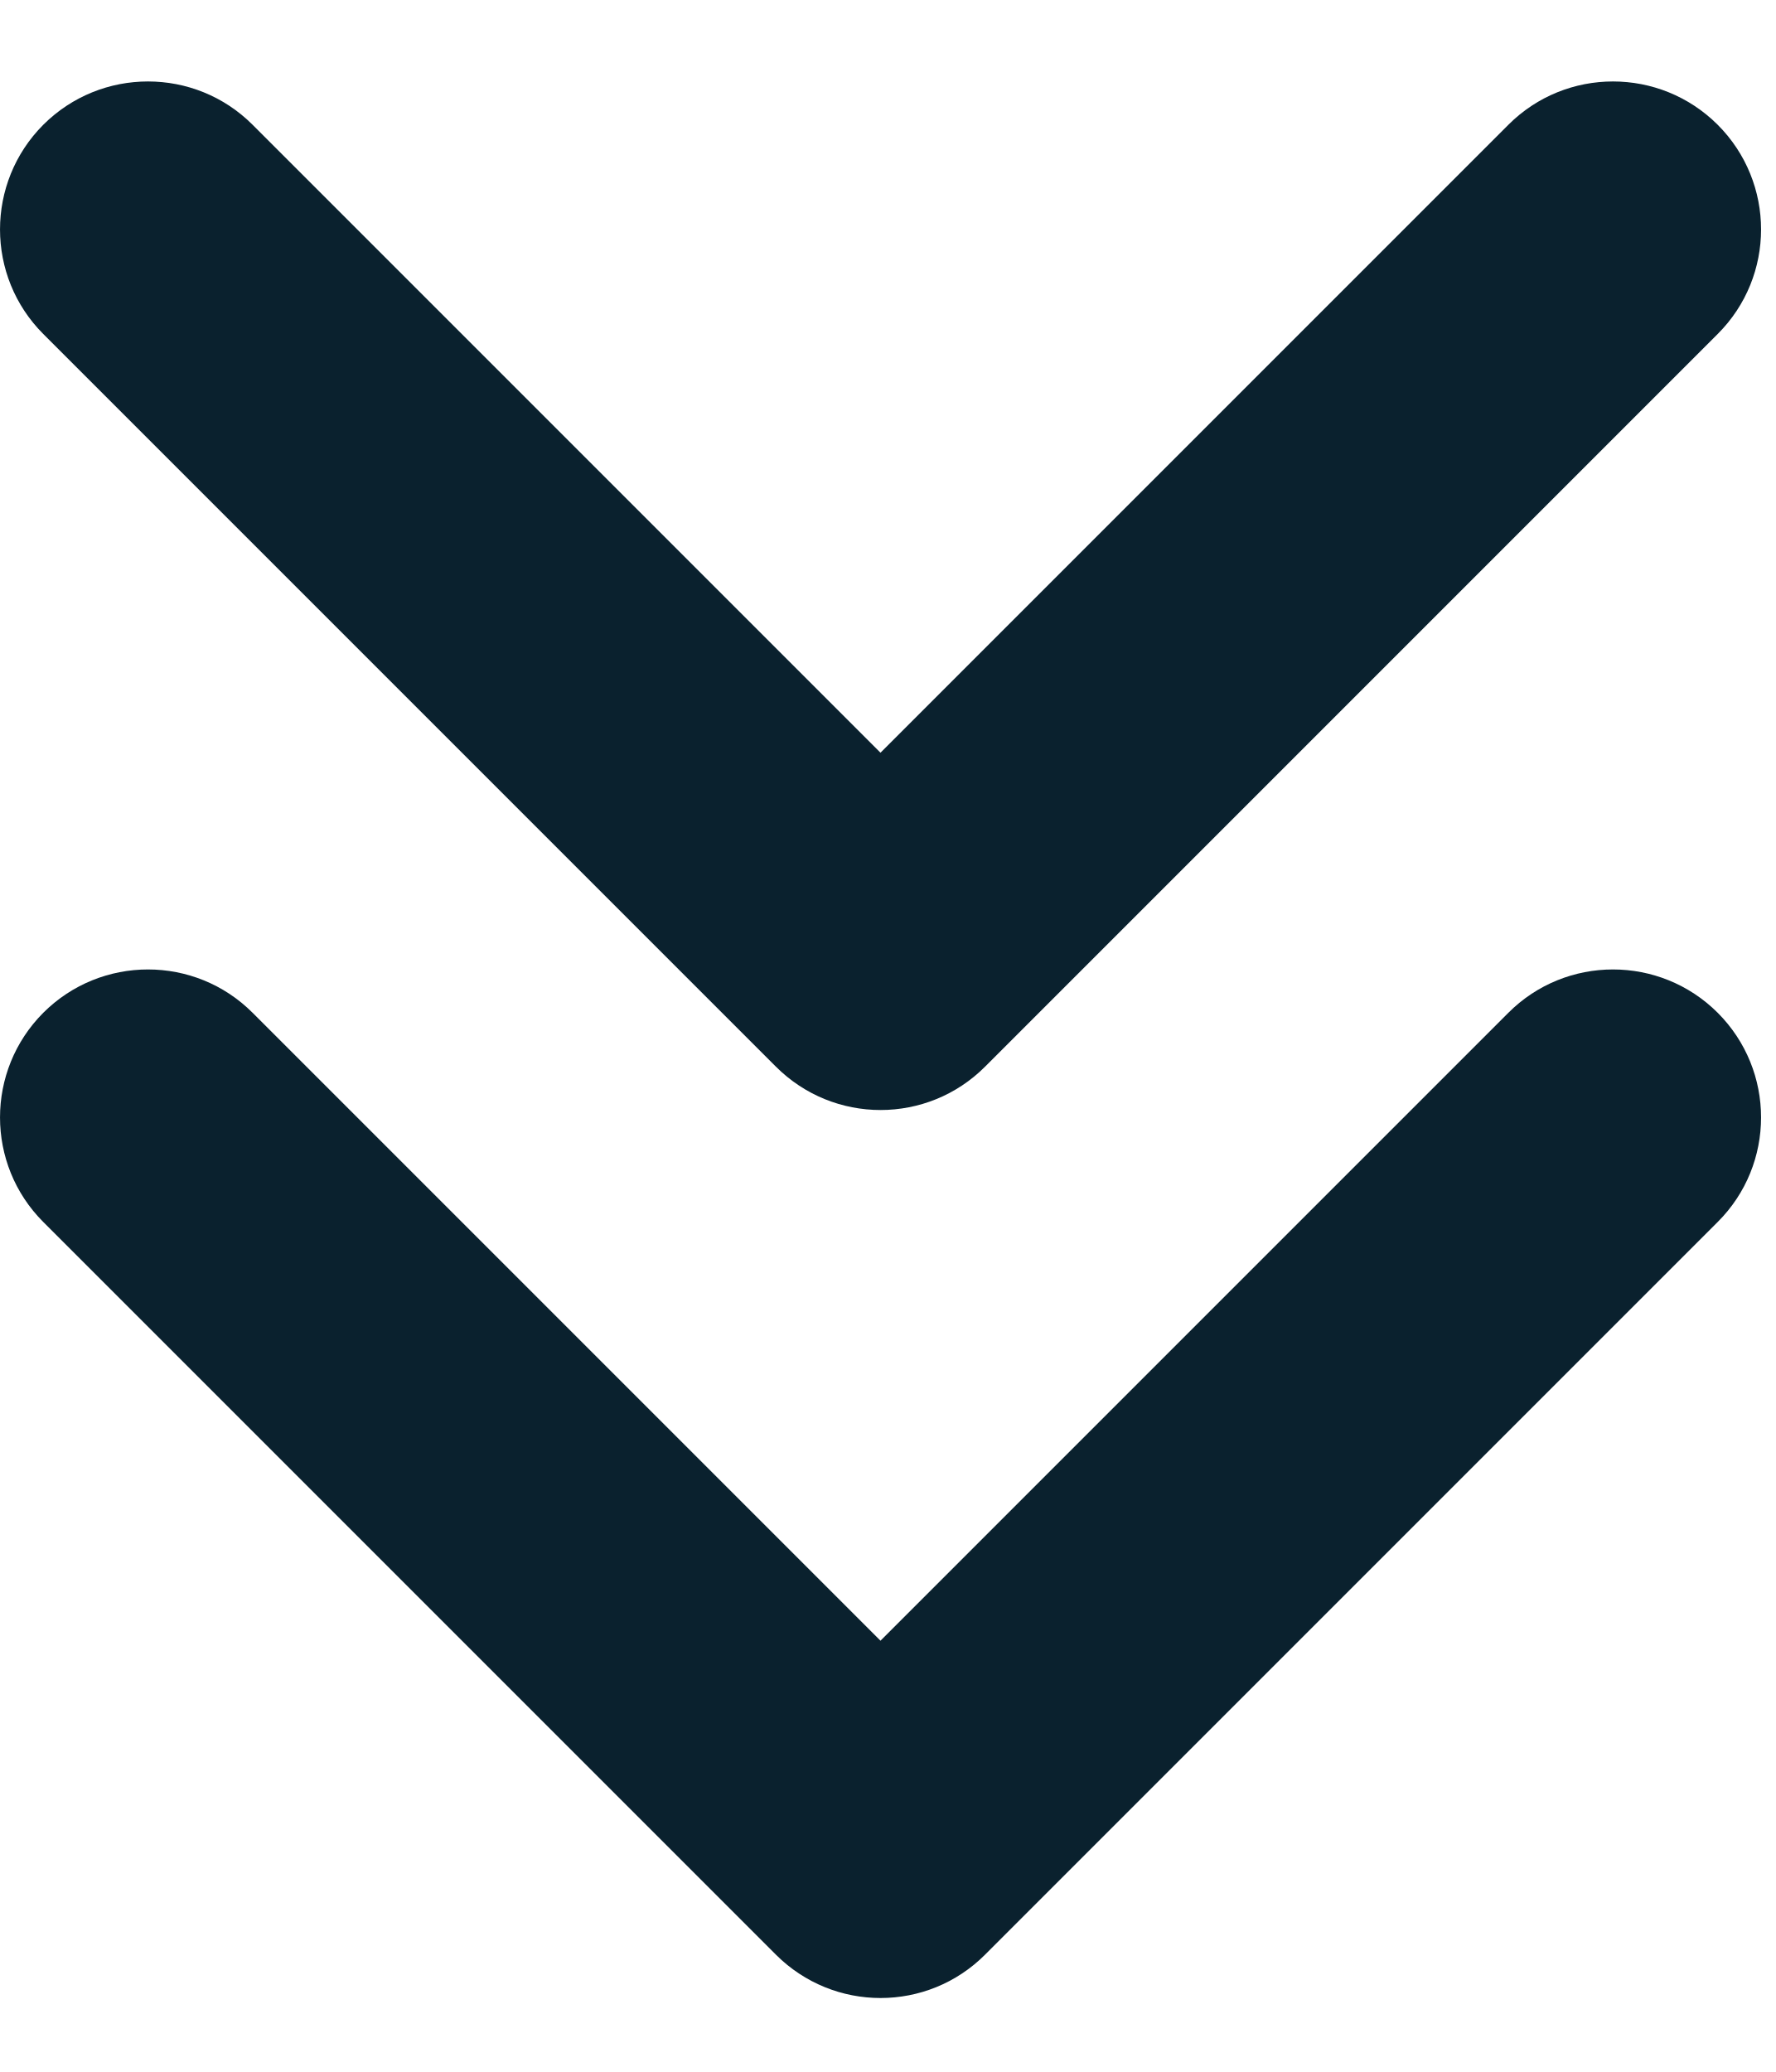
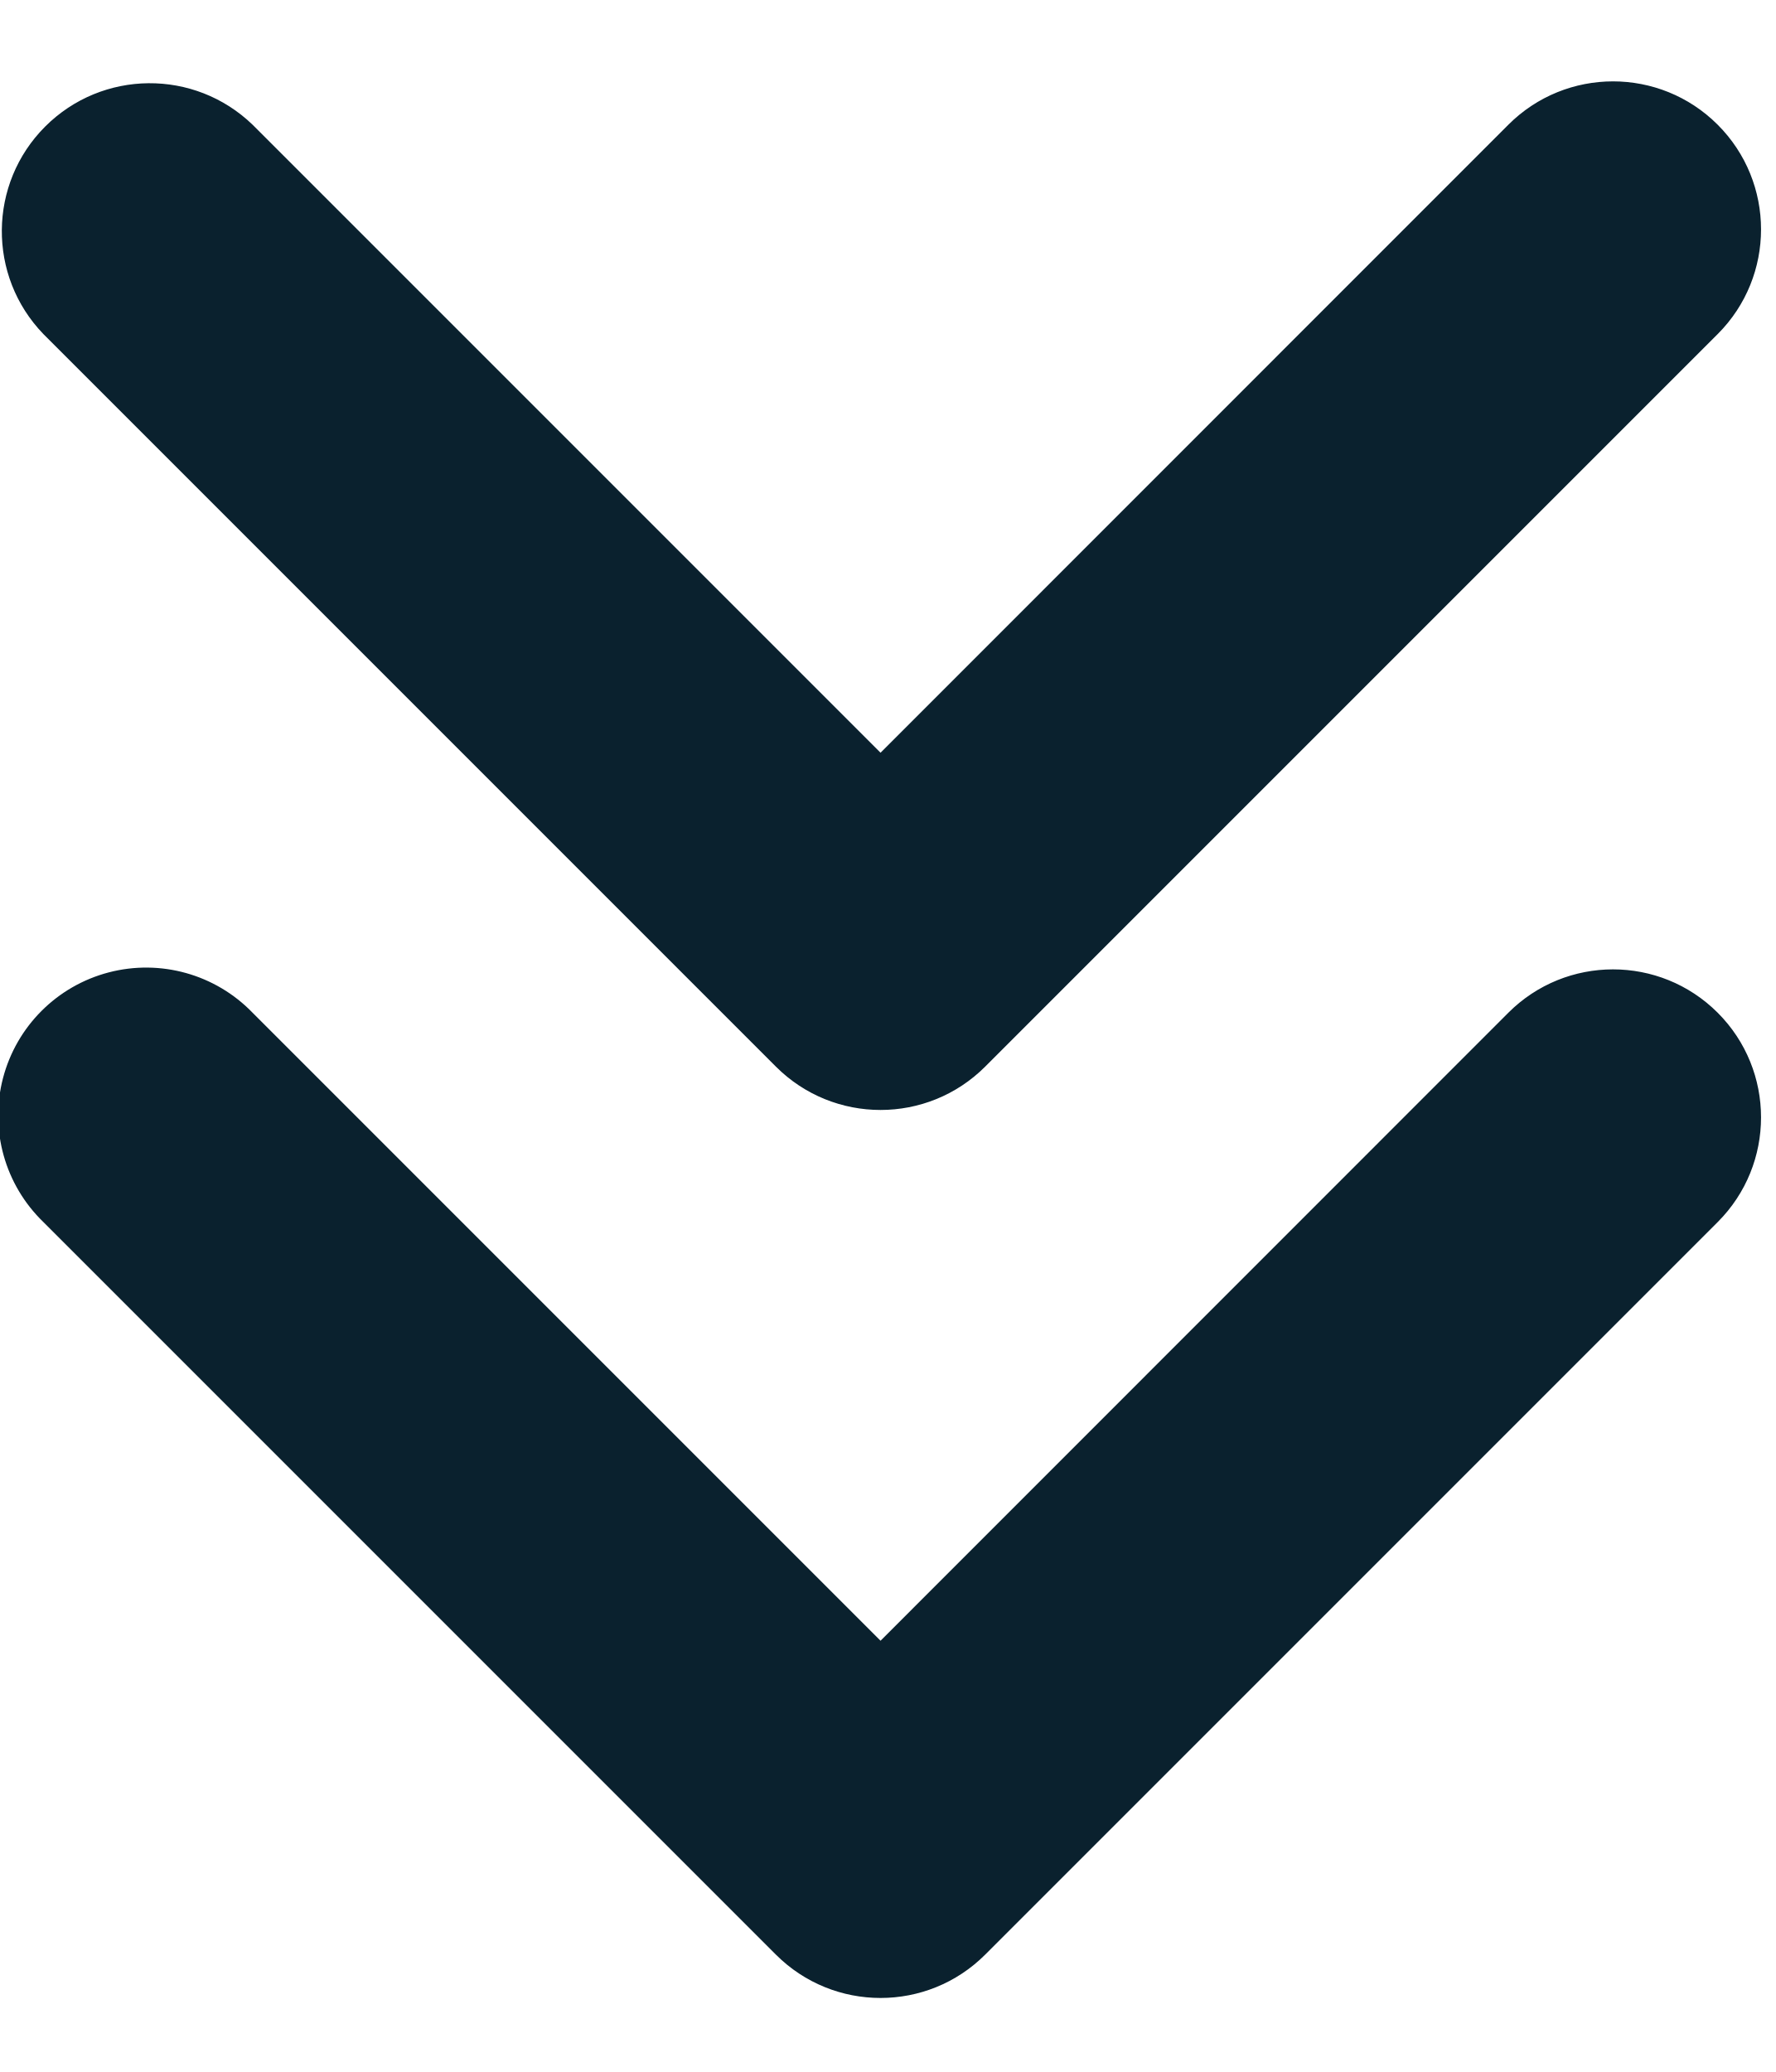
- <svg xmlns="http://www.w3.org/2000/svg" width="12px" height="14px" viewBox="0 0 12 14" version="1.1">
-   <defs />
-   <g id="Page-1" stroke="none" stroke-width="1" fill="none" fill-rule="evenodd">
-     <g id="chevron" transform="translate(6, 7) rotate(-90) translate(-6, -7) translate(-2, -1)">
-       <rect id="Rectangle-2" x="0" y="0" width="16" height="16" />
-       <path d="M7.975,9.889 L3.732,14.132 C3.342,14.522 2.709,14.522 2.318,14.132 C1.927,13.741 1.927,13.108 2.318,12.718 L7.268,7.768 C7.658,7.377 8.291,7.377 8.682,7.768 L13.632,12.718 C14.022,13.108 14.022,13.741 13.632,14.132 C13.241,14.522 12.608,14.522 12.218,14.132 L7.975,9.889 Z M7.975,3.889 L3.732,8.132 C3.342,8.522 2.709,8.522 2.318,8.132 C1.927,7.741 1.927,7.108 2.318,6.718 L7.268,1.768 C7.658,1.377 8.291,1.377 8.682,1.768 L13.632,6.718 C14.022,7.108 14.022,7.741 13.632,8.132 C13.241,8.522 12.608,8.522 12.218,8.132 L7.975,3.889 Z" id="Combined-Shape" fill="#0A212E" transform="translate(7.974874, 7.949747) rotate(-90) translate(-7.974874, -7.949747) " />
-     </g>
+ <svg xmlns="http://www.w3.org/2000/svg" width="12" height="14">
+   <g fill="none" fill-rule="evenodd">
+     <path d="M-2 15V-1h16v16z" />
+     <path d="M5.95 5.086L10.192.843a1 1 0 1 1 1.415 1.414l-4.95 4.95a1 1 0 0 1-1.414 0l-4.95-4.95A1 1 0 0 1 1.707.843L5.95 5.086zm0 6l4.242-4.243a1 1 0 1 1 1.415 1.414l-4.95 4.95a1 1 0 0 1-1.414 0l-4.95-4.95a1 1 0 1 1 1.414-1.414l4.243 4.243z" fill="#0A212E" />
  </g>
</svg>
